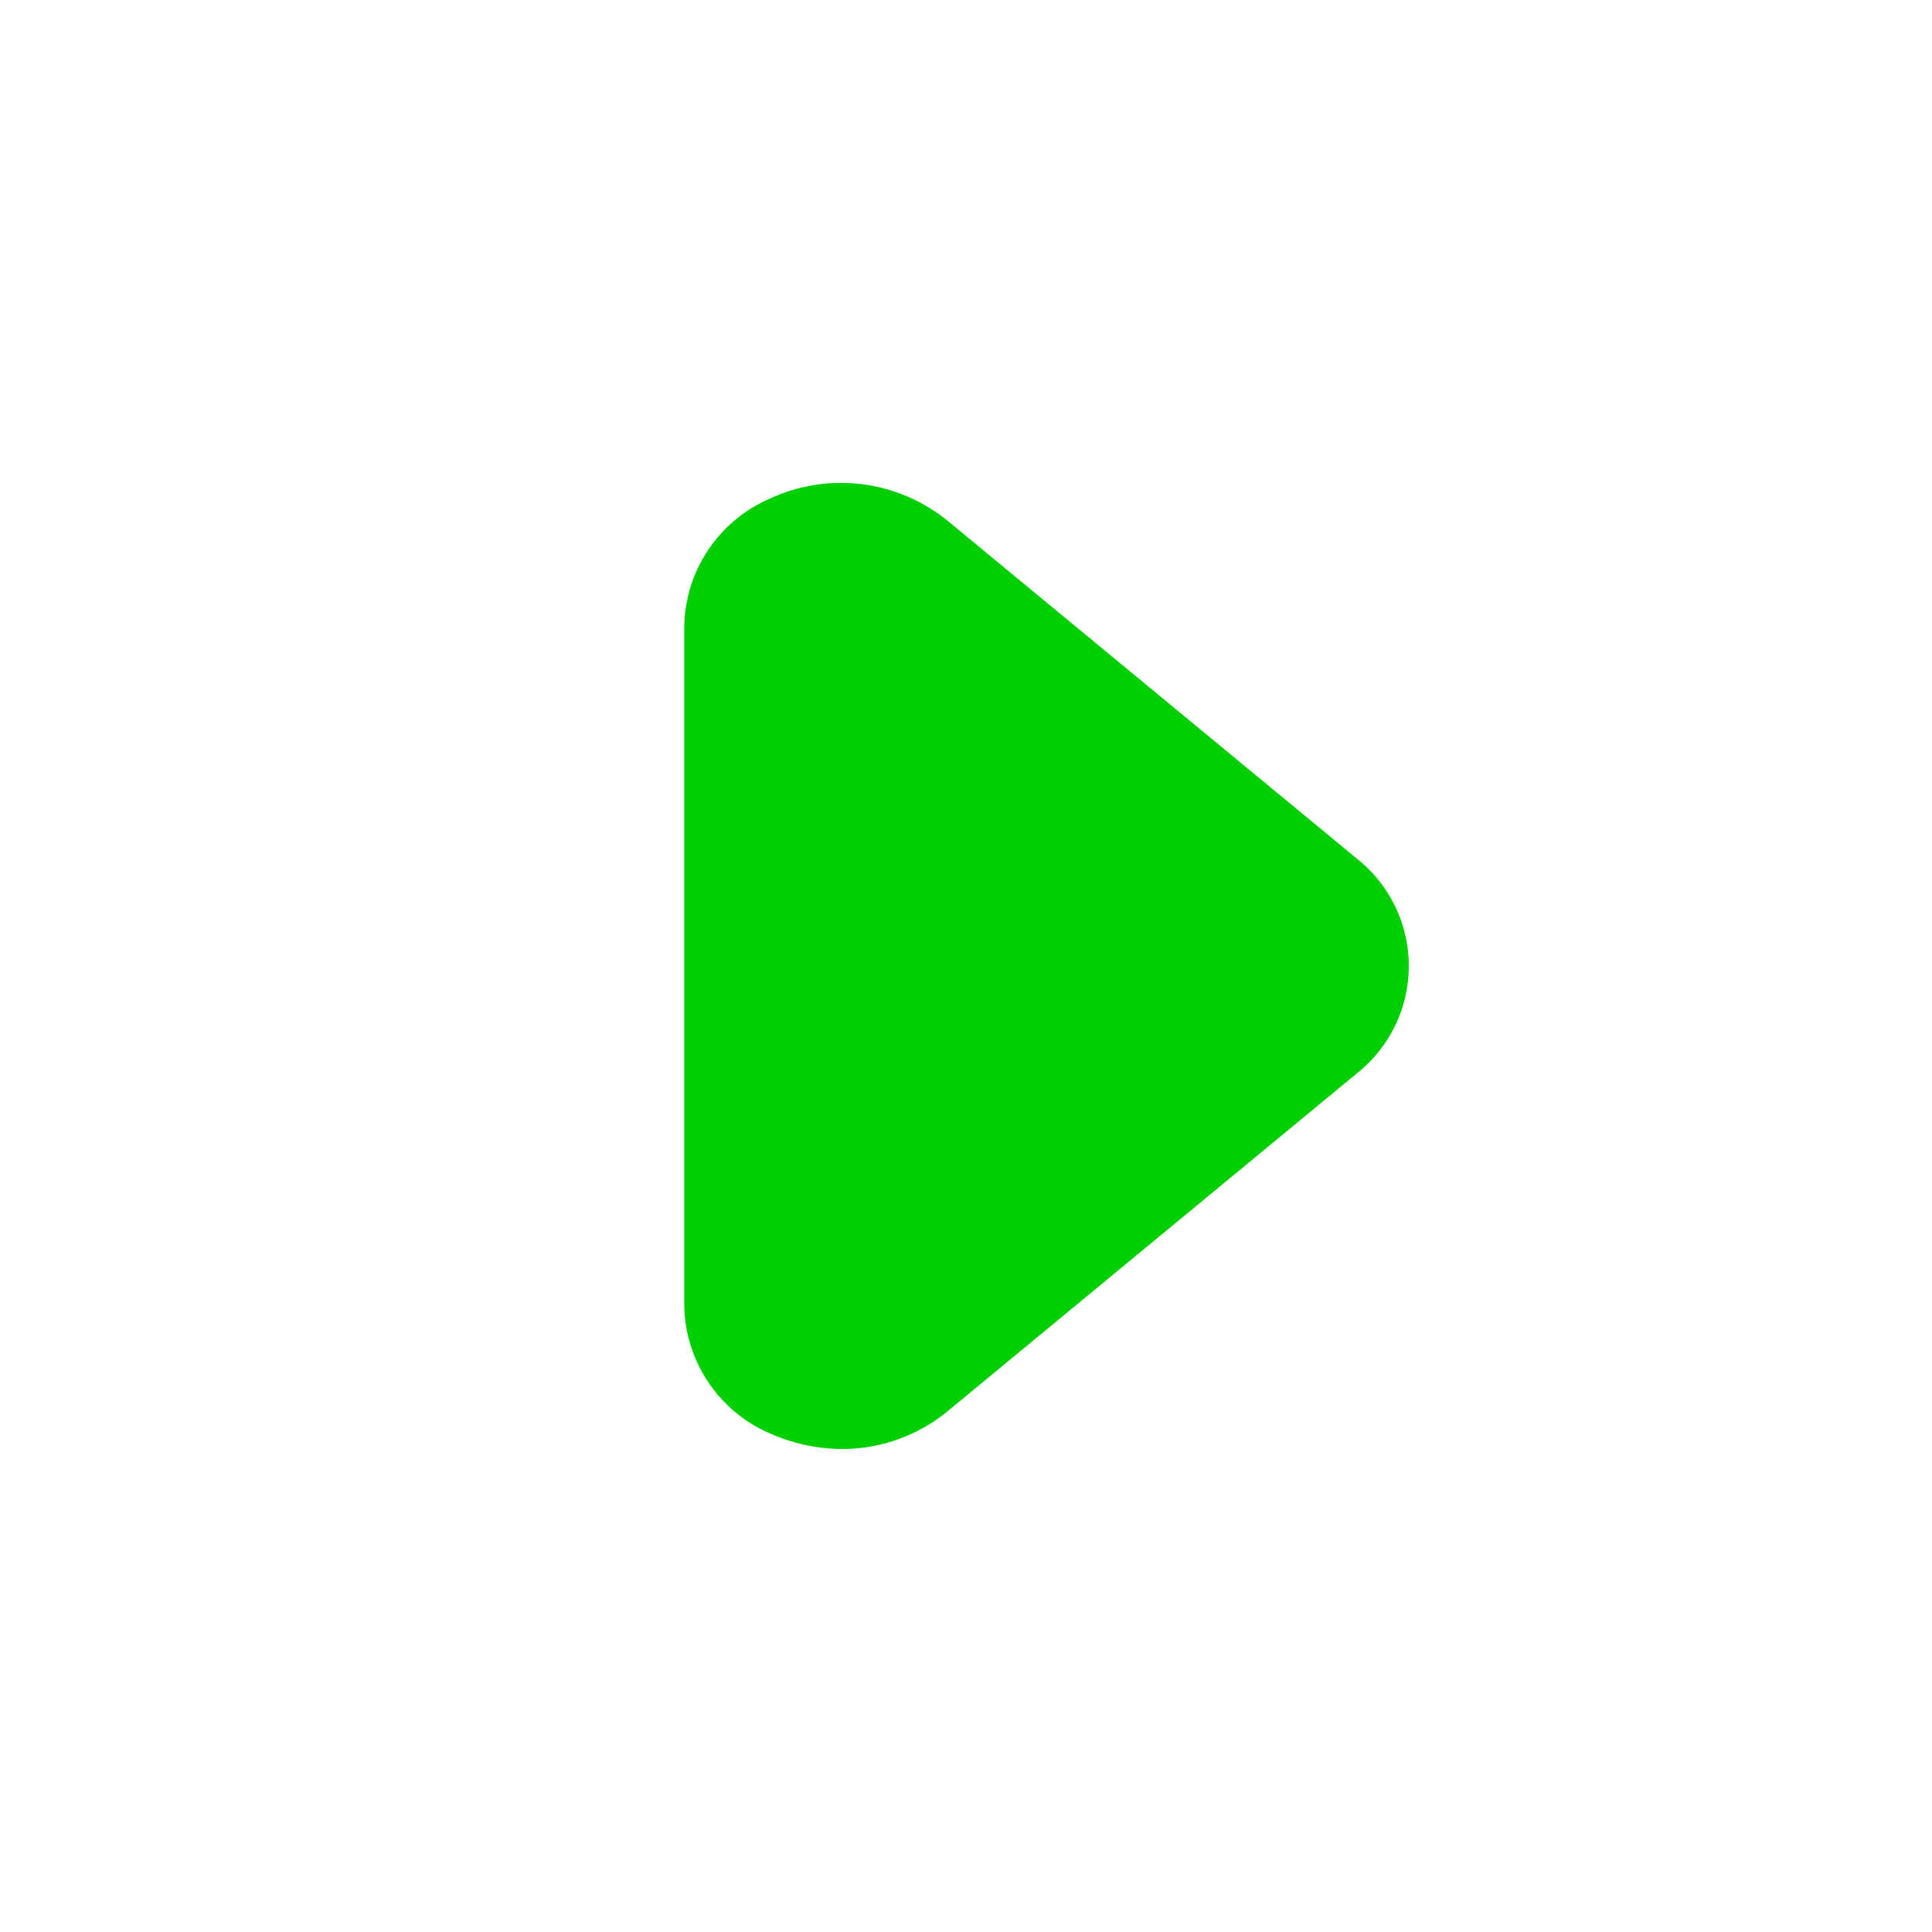
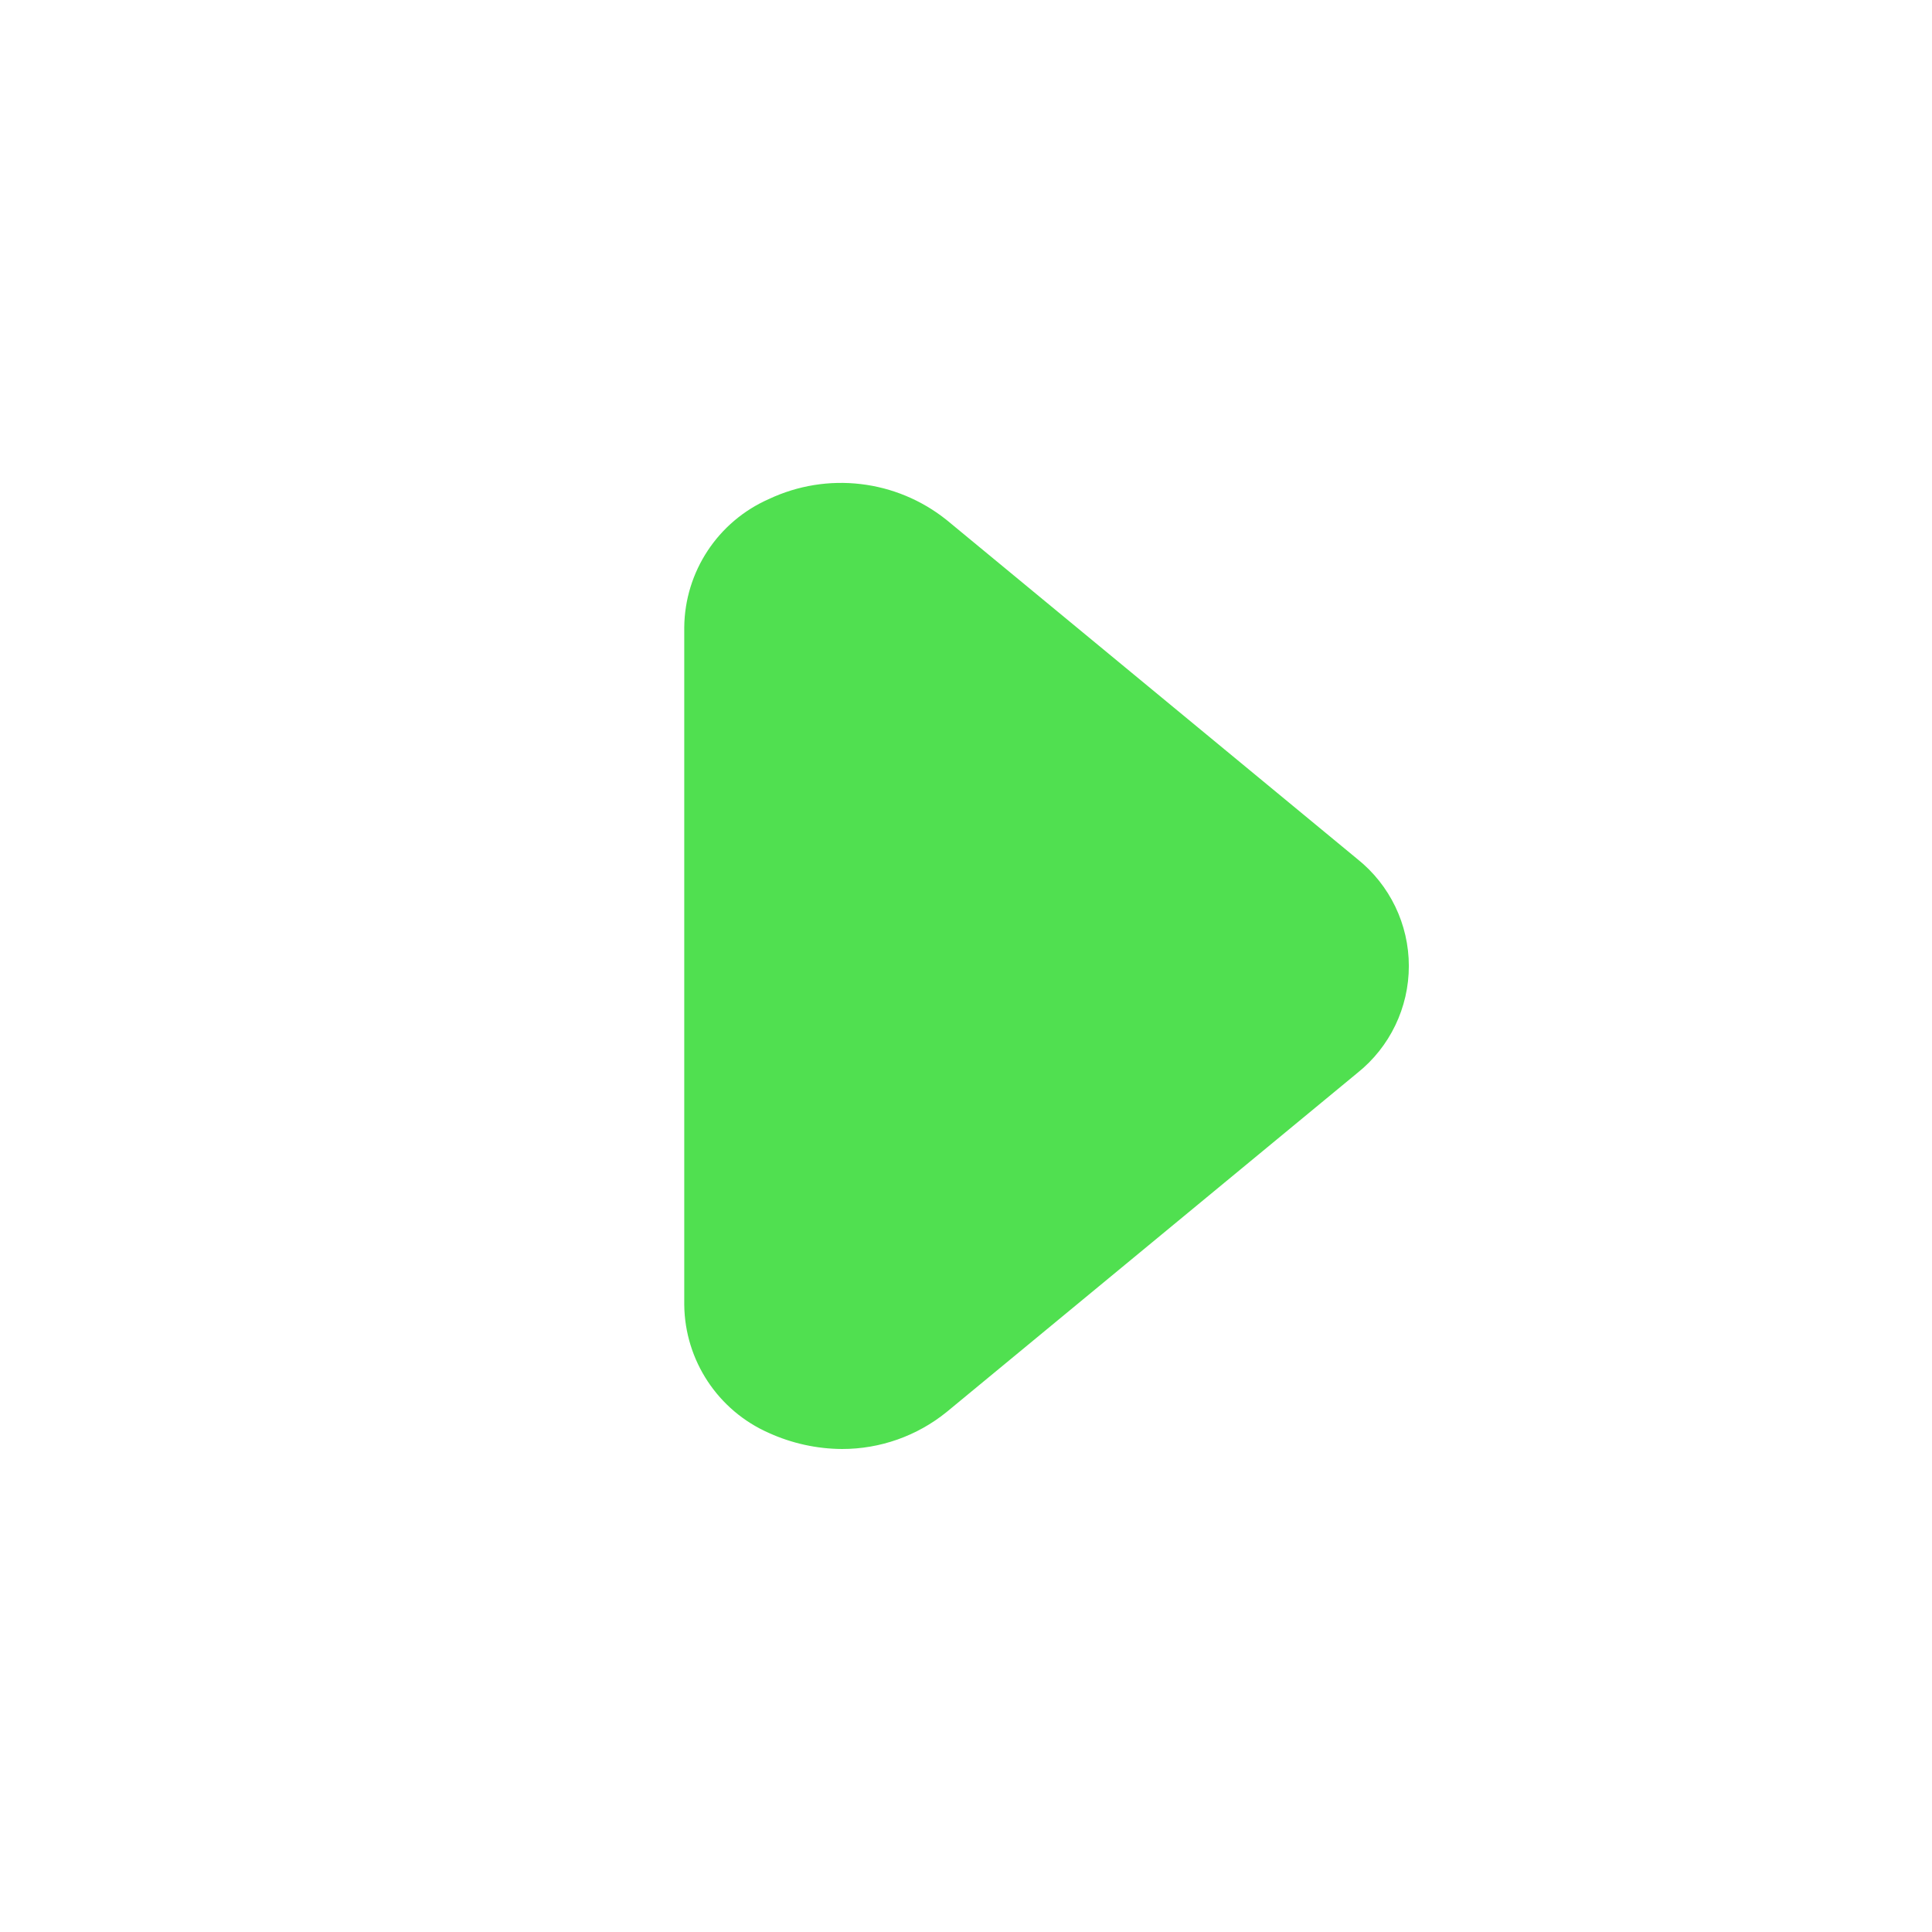
- <svg xmlns="http://www.w3.org/2000/svg" viewBox="0 0 24 24" fill="#00cf00">
+ <svg xmlns="http://www.w3.org/2000/svg" viewBox="0 0 24 24" fill="#50e050">
  <g data-name="Layer 2">
    <g data-name="arrow-right">
      <rect width="24" height="24" transform="rotate(180 12 12)" opacity="0" />
      <path d="M10.46 18a2.23 2.23 0 0 1-.91-.2 1.76 1.76 0 0 1-1.05-1.59V7.79A1.76 1.76 0 0 1 9.55 6.2a2.1 2.1 0 0 1 2.21.26l5.1 4.21a1.7 1.7 0 0 1 0 2.66l-5.1 4.21a2.06 2.06 0 0 1-1.3.46z" />
    </g>
  </g>
</svg>
